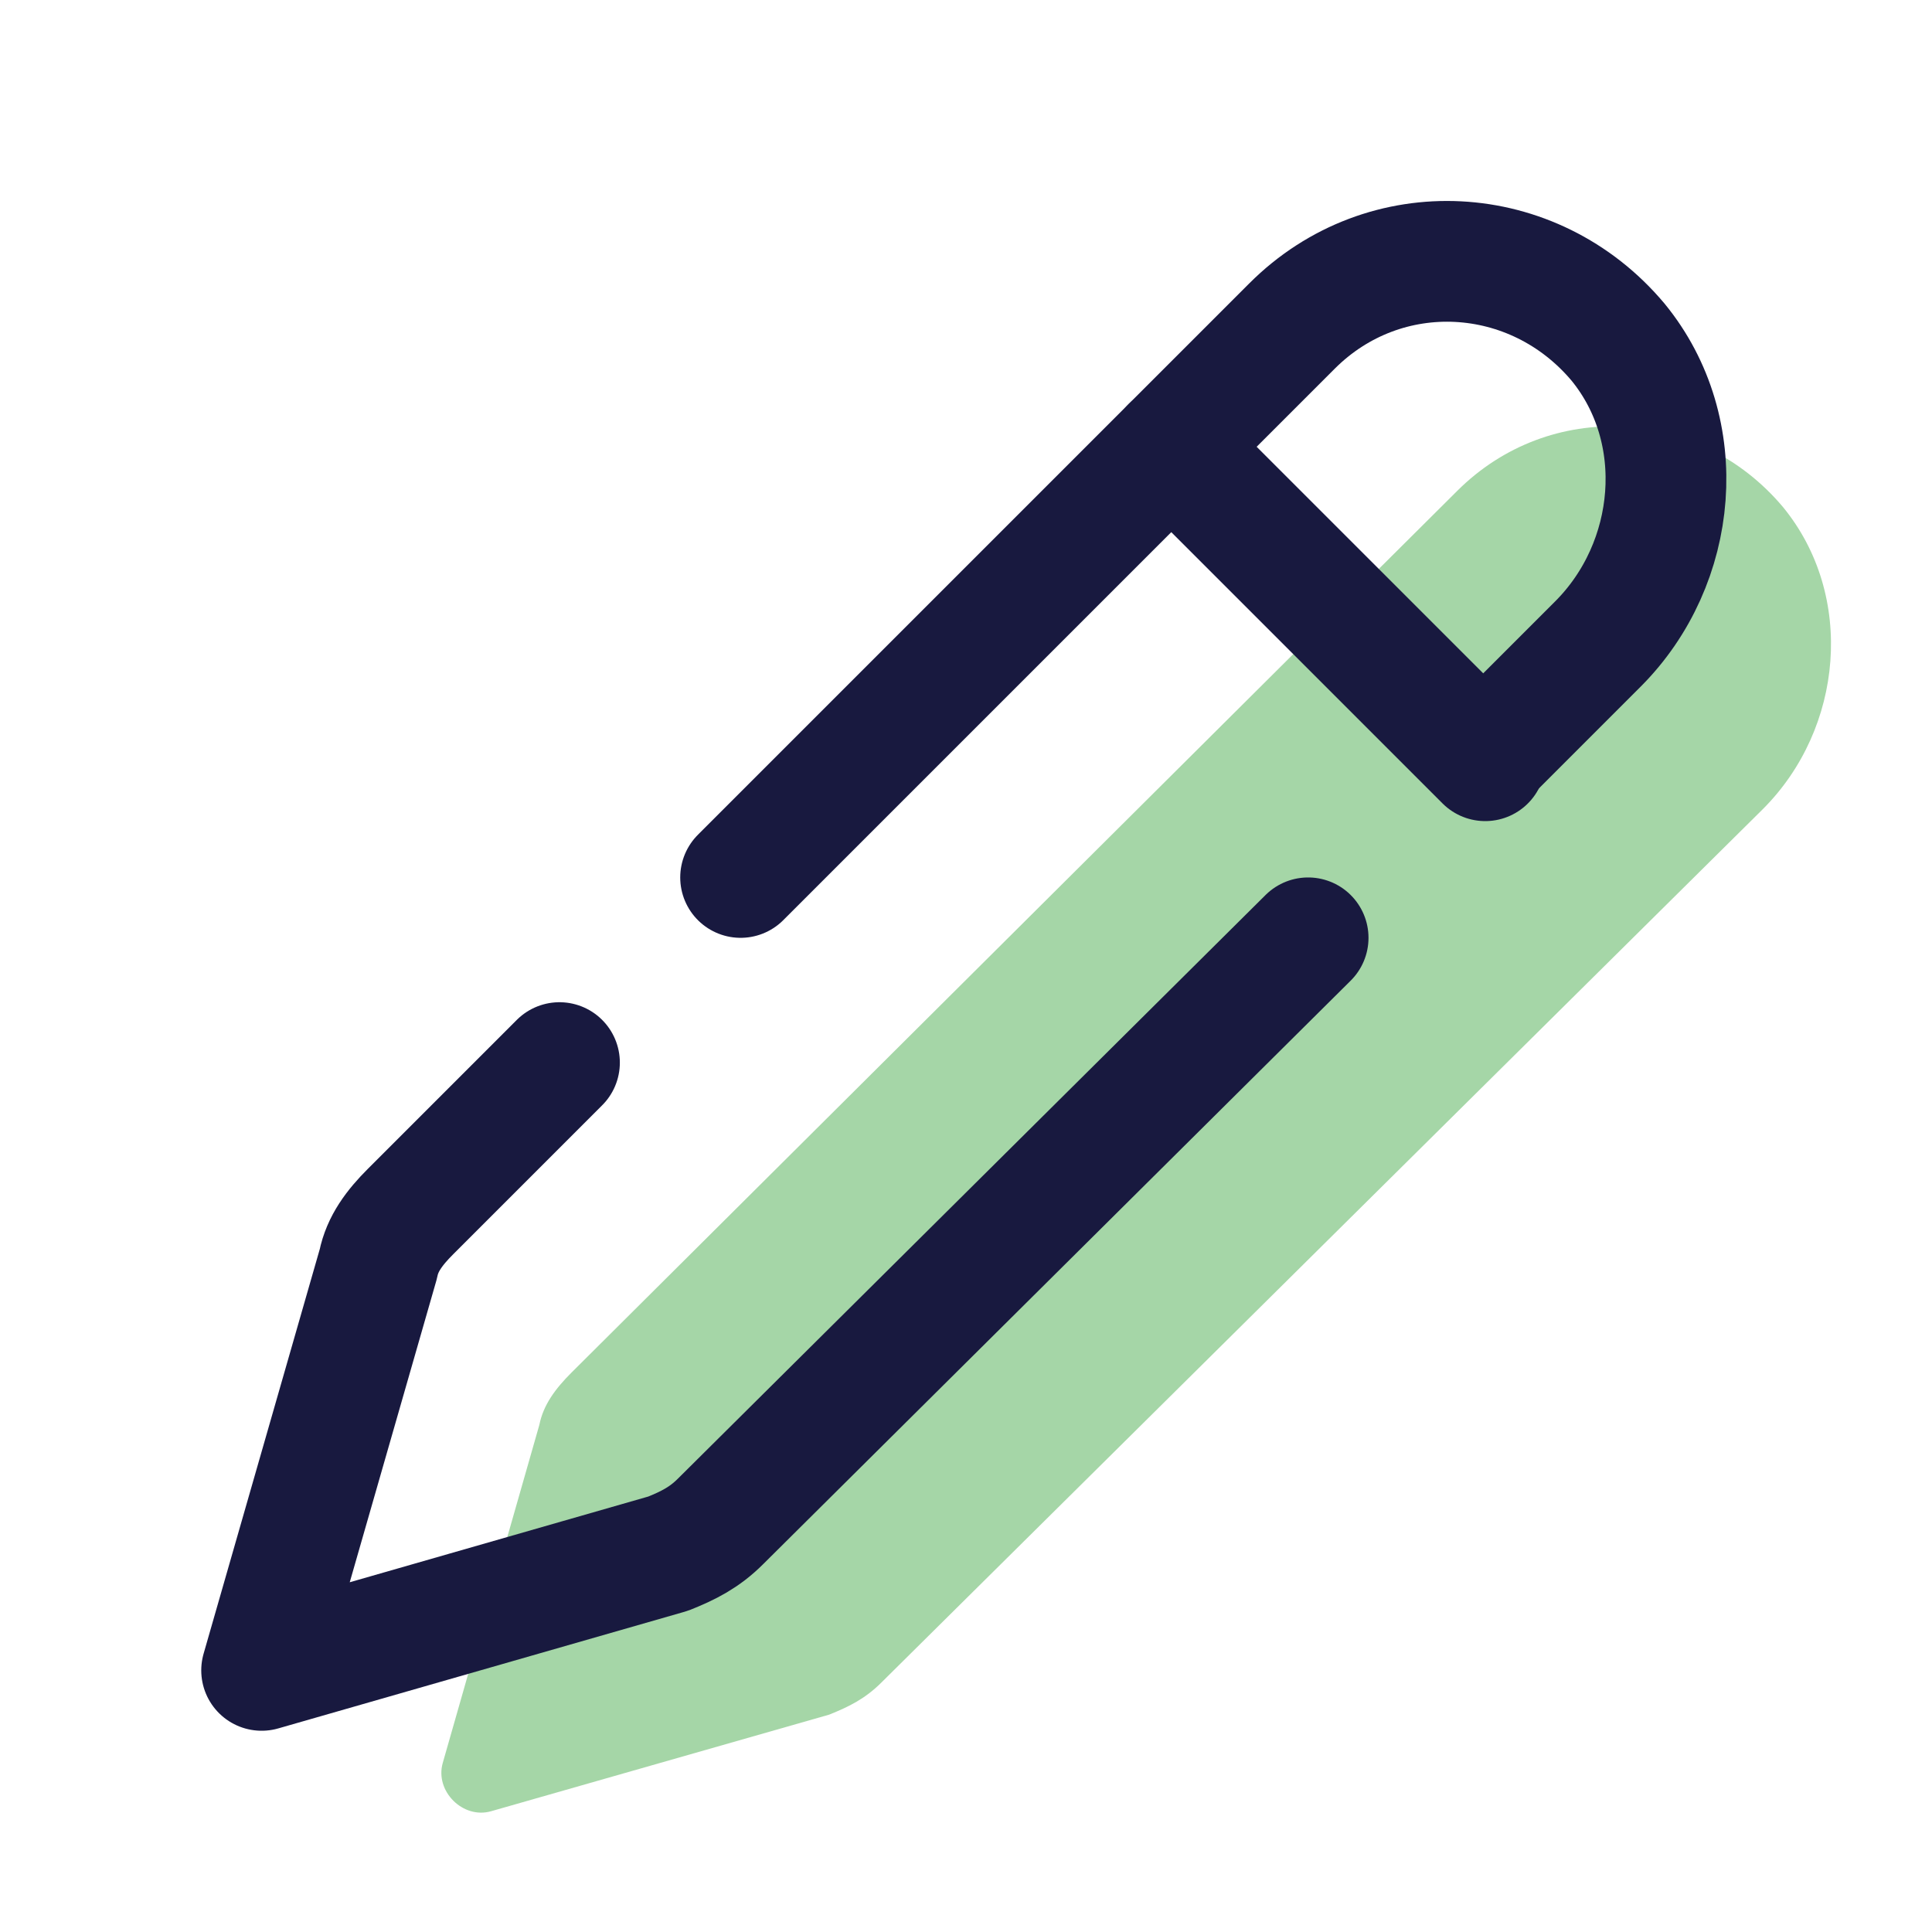
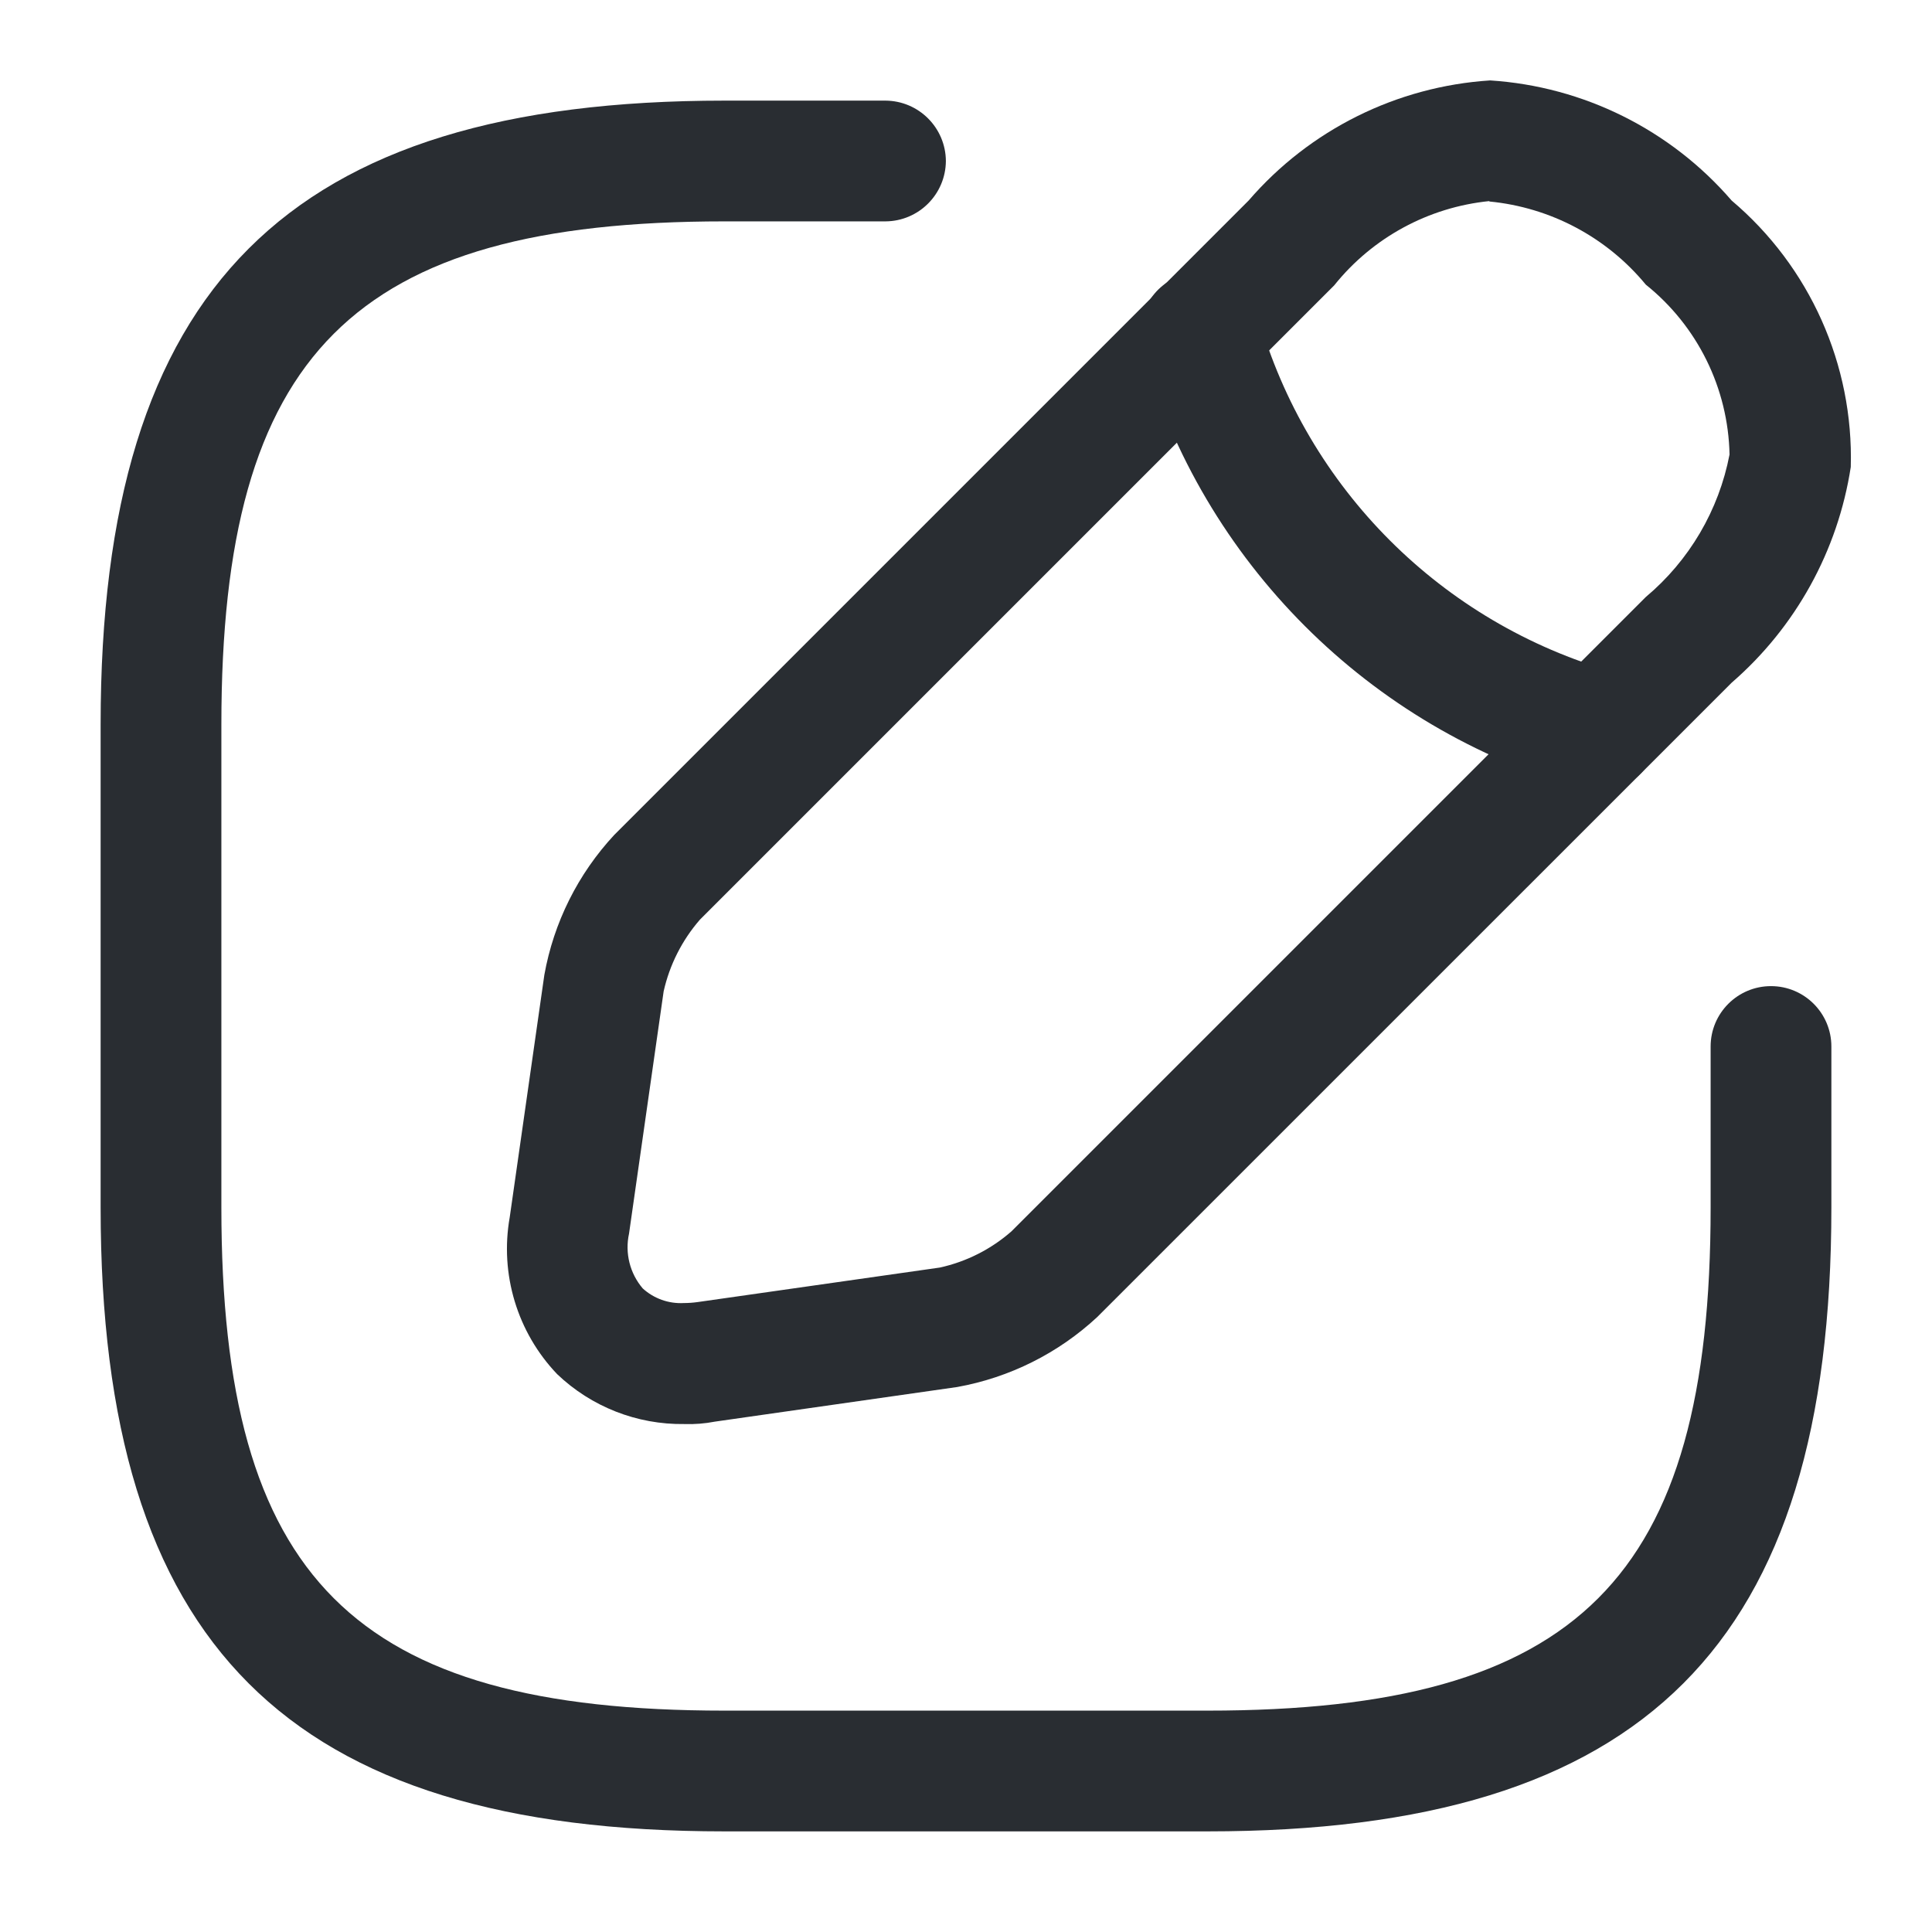
- <svg xmlns="http://www.w3.org/2000/svg" viewBox="0 0 48 48" width="48px" height="48px">
-   <path fill="#a5d6a7" d="M11,43.8l2.4-8.4c0.1-0.5,0.4-0.9,0.8-1.3l22-21.9c2.3-2.3,6-2.1,8.1,0.4c1.8,2.2,1.5,5.5-0.5,7.5L21.9,41.8 c-0.4,0.4-0.8,0.6-1.3,0.8L12.2,45C11.5,45.2,10.8,44.5,11,43.8z" />
-   <path fill="none" stroke="#18193f" stroke-linecap="round" stroke-linejoin="round" stroke-width="3" d="M18.4,21.8L32.1,8.1c2.3-2.3,6-2.1,8.1,0.4c1.8,2.2,1.5,5.5-0.5,7.5l-2.8,2.8" />
-   <path fill="none" stroke="#18193f" stroke-linecap="round" stroke-linejoin="round" stroke-width="3" d="M32.5,23.3L17.9,37.8c-0.4,0.4-0.8,0.6-1.3,0.8L6.5,41.5l2.9-10.1c0.1-0.5,0.4-0.9,0.8-1.3l3.7-3.7" />
-   <line x1="29.1" x2="36.9" y1="11.1" y2="18.9" fill="none" stroke="#18193f" stroke-linecap="round" stroke-linejoin="round" stroke-width="3" />
+ <svg xmlns="http://www.w3.org/2000/svg" t="1676342354016" class="icon" viewBox="0 0 1024 1024" version="1.1" p-id="14965" width="200" height="200">
+   <path d="M384 970.667c-231.68 0-330.667-98.987-330.667-330.667V384c0-231.68 98.987-330.667 330.667-330.667h85.333a32.213 32.213 0 0 1 32 32 32.213 32.213 0 0 1-32 32H384C187.307 117.333 117.333 187.307 117.333 384v256c0 196.693 69.973 266.667 266.667 266.667h256c196.693 0 266.667-69.973 266.667-266.667v-85.333a32 32 0 0 1 64 0v85.333c0 231.68-98.987 330.667-330.667 330.667z" fill="#292D32" p-id="14966" />
+   <path d="M362.709 754.773a95.616 95.616 0 0 1-67.413-26.453 96.171 96.171 0 0 1-25.131-83.157l18.347-128.427a147.072 147.072 0 0 1 37.077-74.24l336.213-336.213a184.747 184.747 0 0 1 128-63.659 184.747 184.747 0 0 1 128 63.659 178.432 178.432 0 0 1 63.147 141.227 189.483 189.483 0 0 1-63.147 114.347l-336.213 336.171a147.456 147.456 0 0 1-74.24 37.12l-128.427 18.347a72.235 72.235 0 0 1-16.213 1.28z m426.667-648.192a120.832 120.832 0 0 0-82.219 44.672l-336.213 336.213a86.955 86.955 0 0 0-19.2 37.973l-18.347 128.427a33.664 33.664 0 0 0 7.253 29.013 29.867 29.867 0 0 0 21.76 7.765 53.035 53.035 0 0 0 7.296-0.512l128.427-18.304a85.333 85.333 0 0 0 37.973-19.2l336.213-336.213a130.688 130.688 0 0 0 44.373-75.52 118.443 118.443 0 0 0-44.373-90.027 122.667 122.667 0 0 0-82.944-44.075z" fill="#292D32" p-id="14967" />
+   <path d="M838.357 418.091a338.645 338.645 0 0 1-232.96-232.96 32.427 32.427 0 0 1 22.187-39.68 31.787 31.787 0 0 1 39.253 22.187 274.133 274.133 0 0 0 188.587 188.587 32.213 32.213 0 0 1 22.187 39.68 31.403 31.403 0 0 1-30.72 23.467 27.52 27.52 0 0 1-8.533-1.28z" fill="#292D32" p-id="14968" />
</svg>
